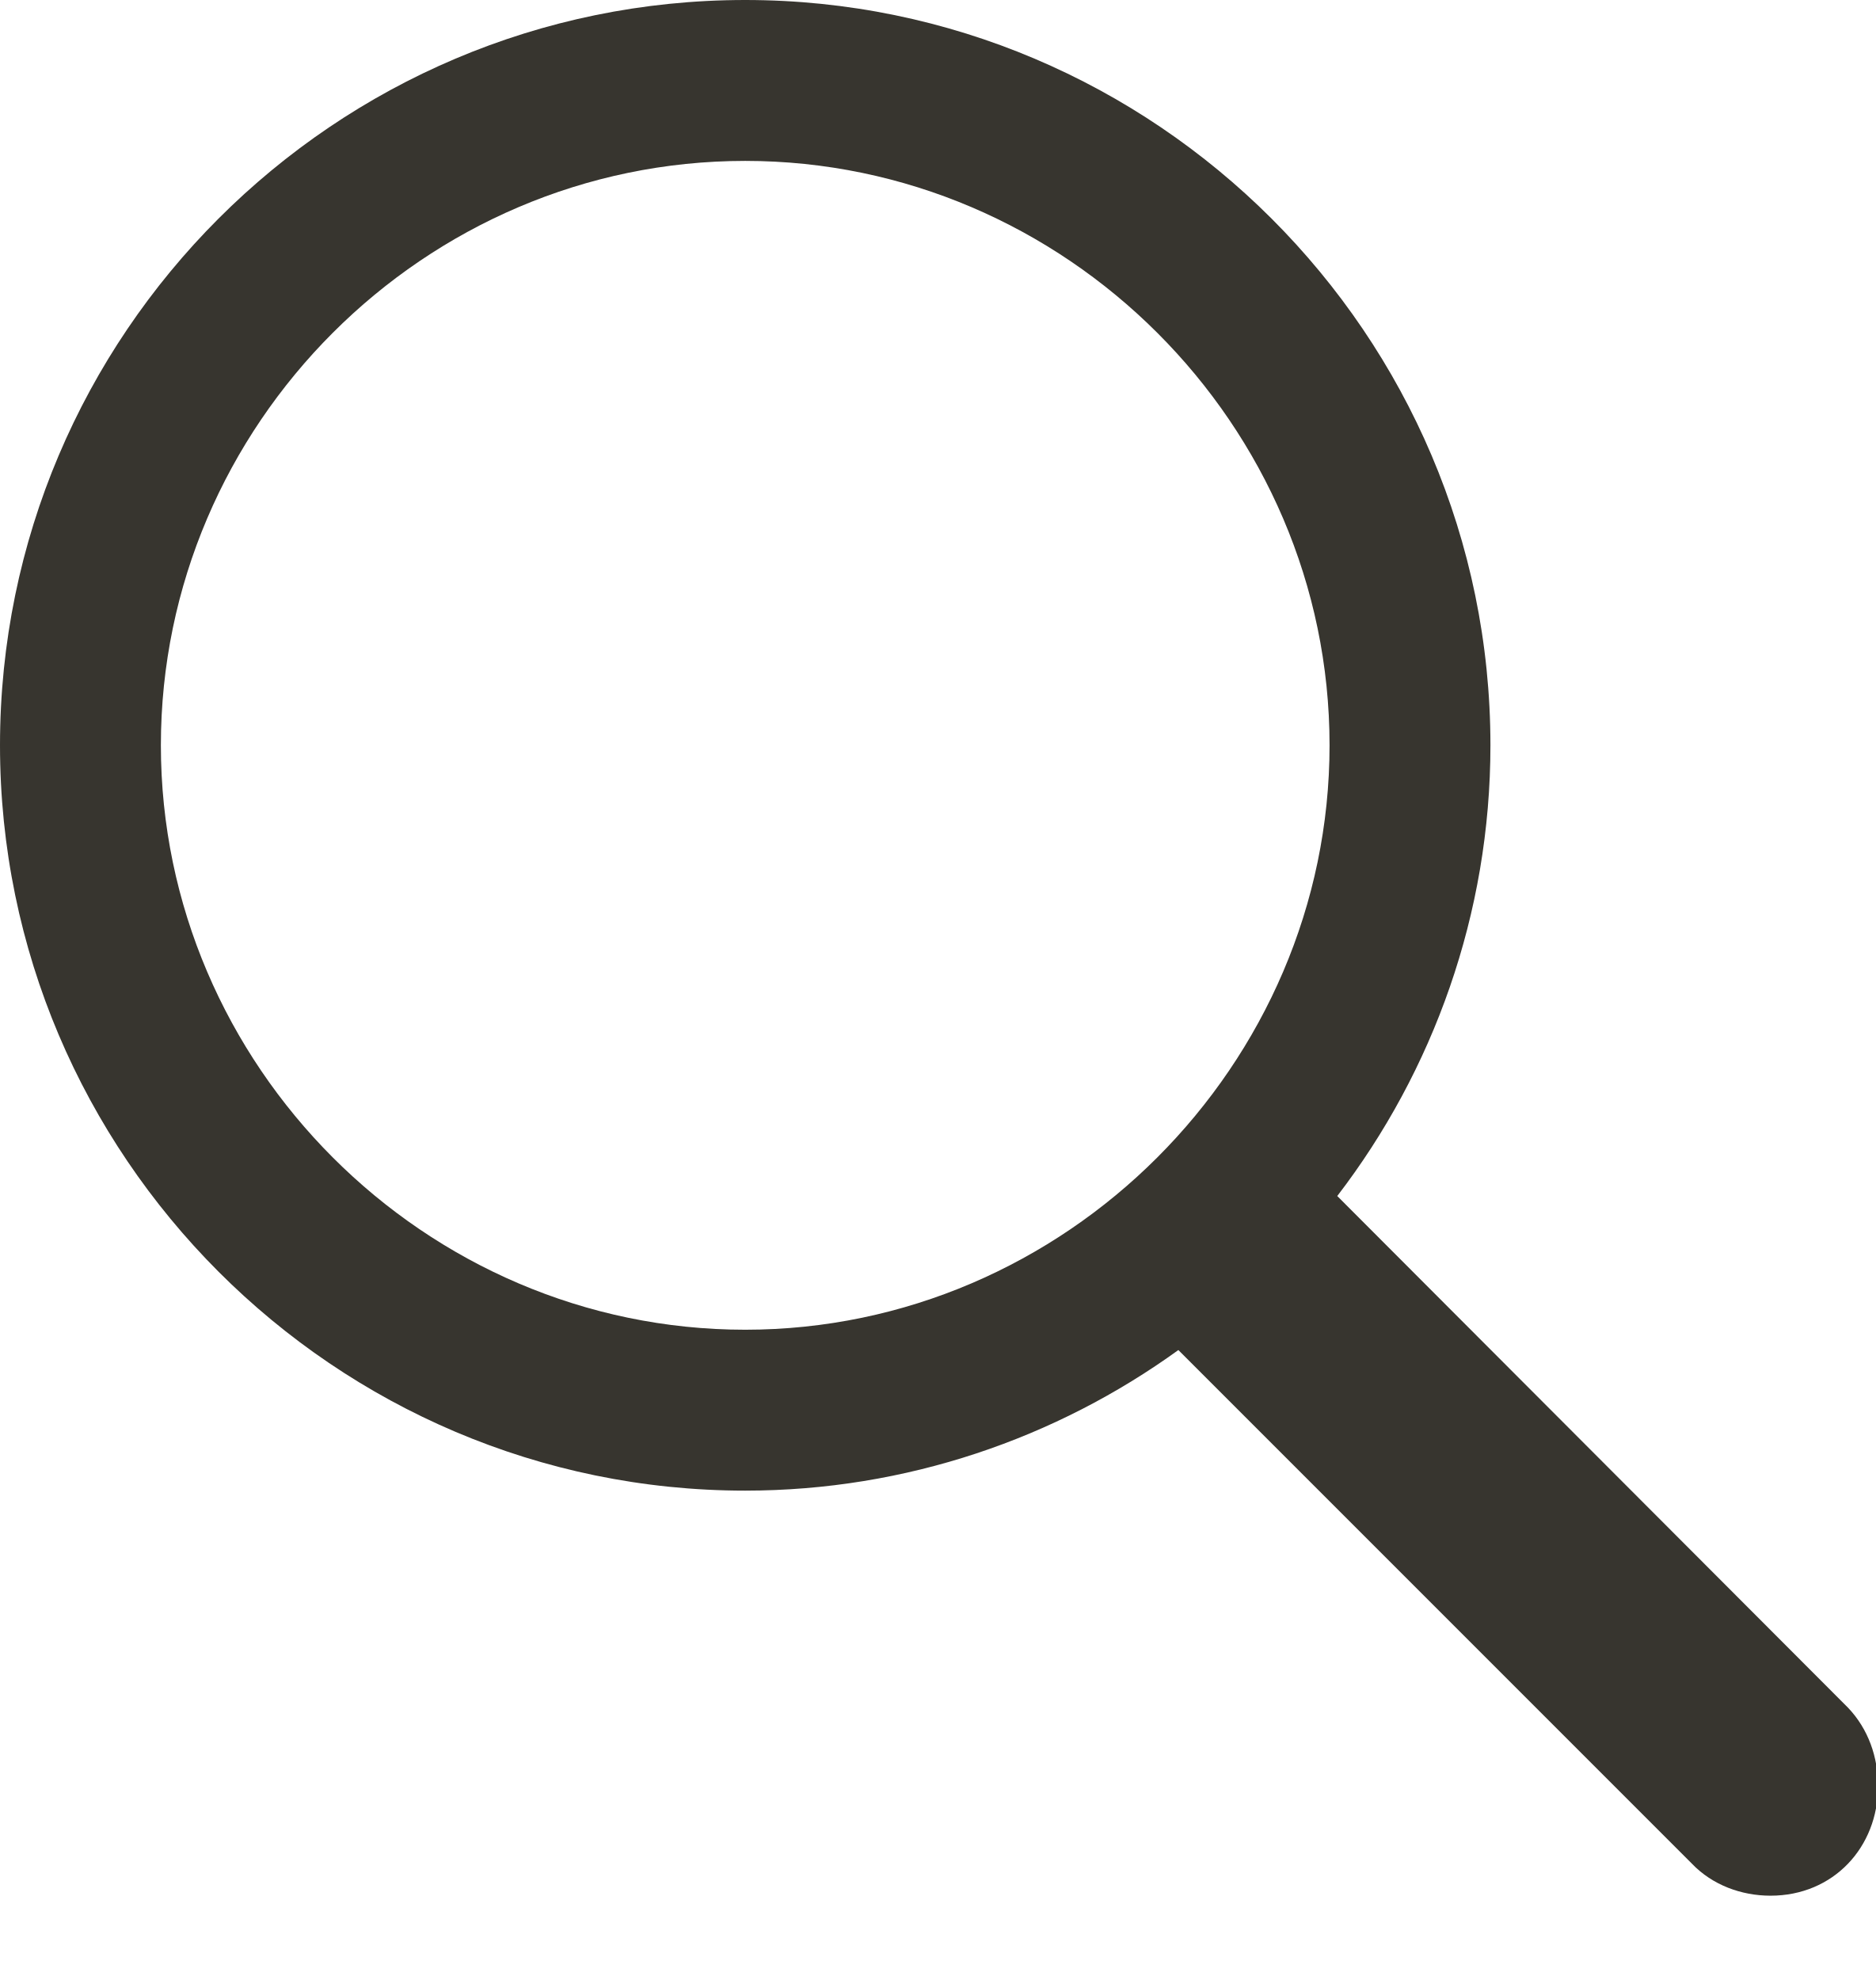
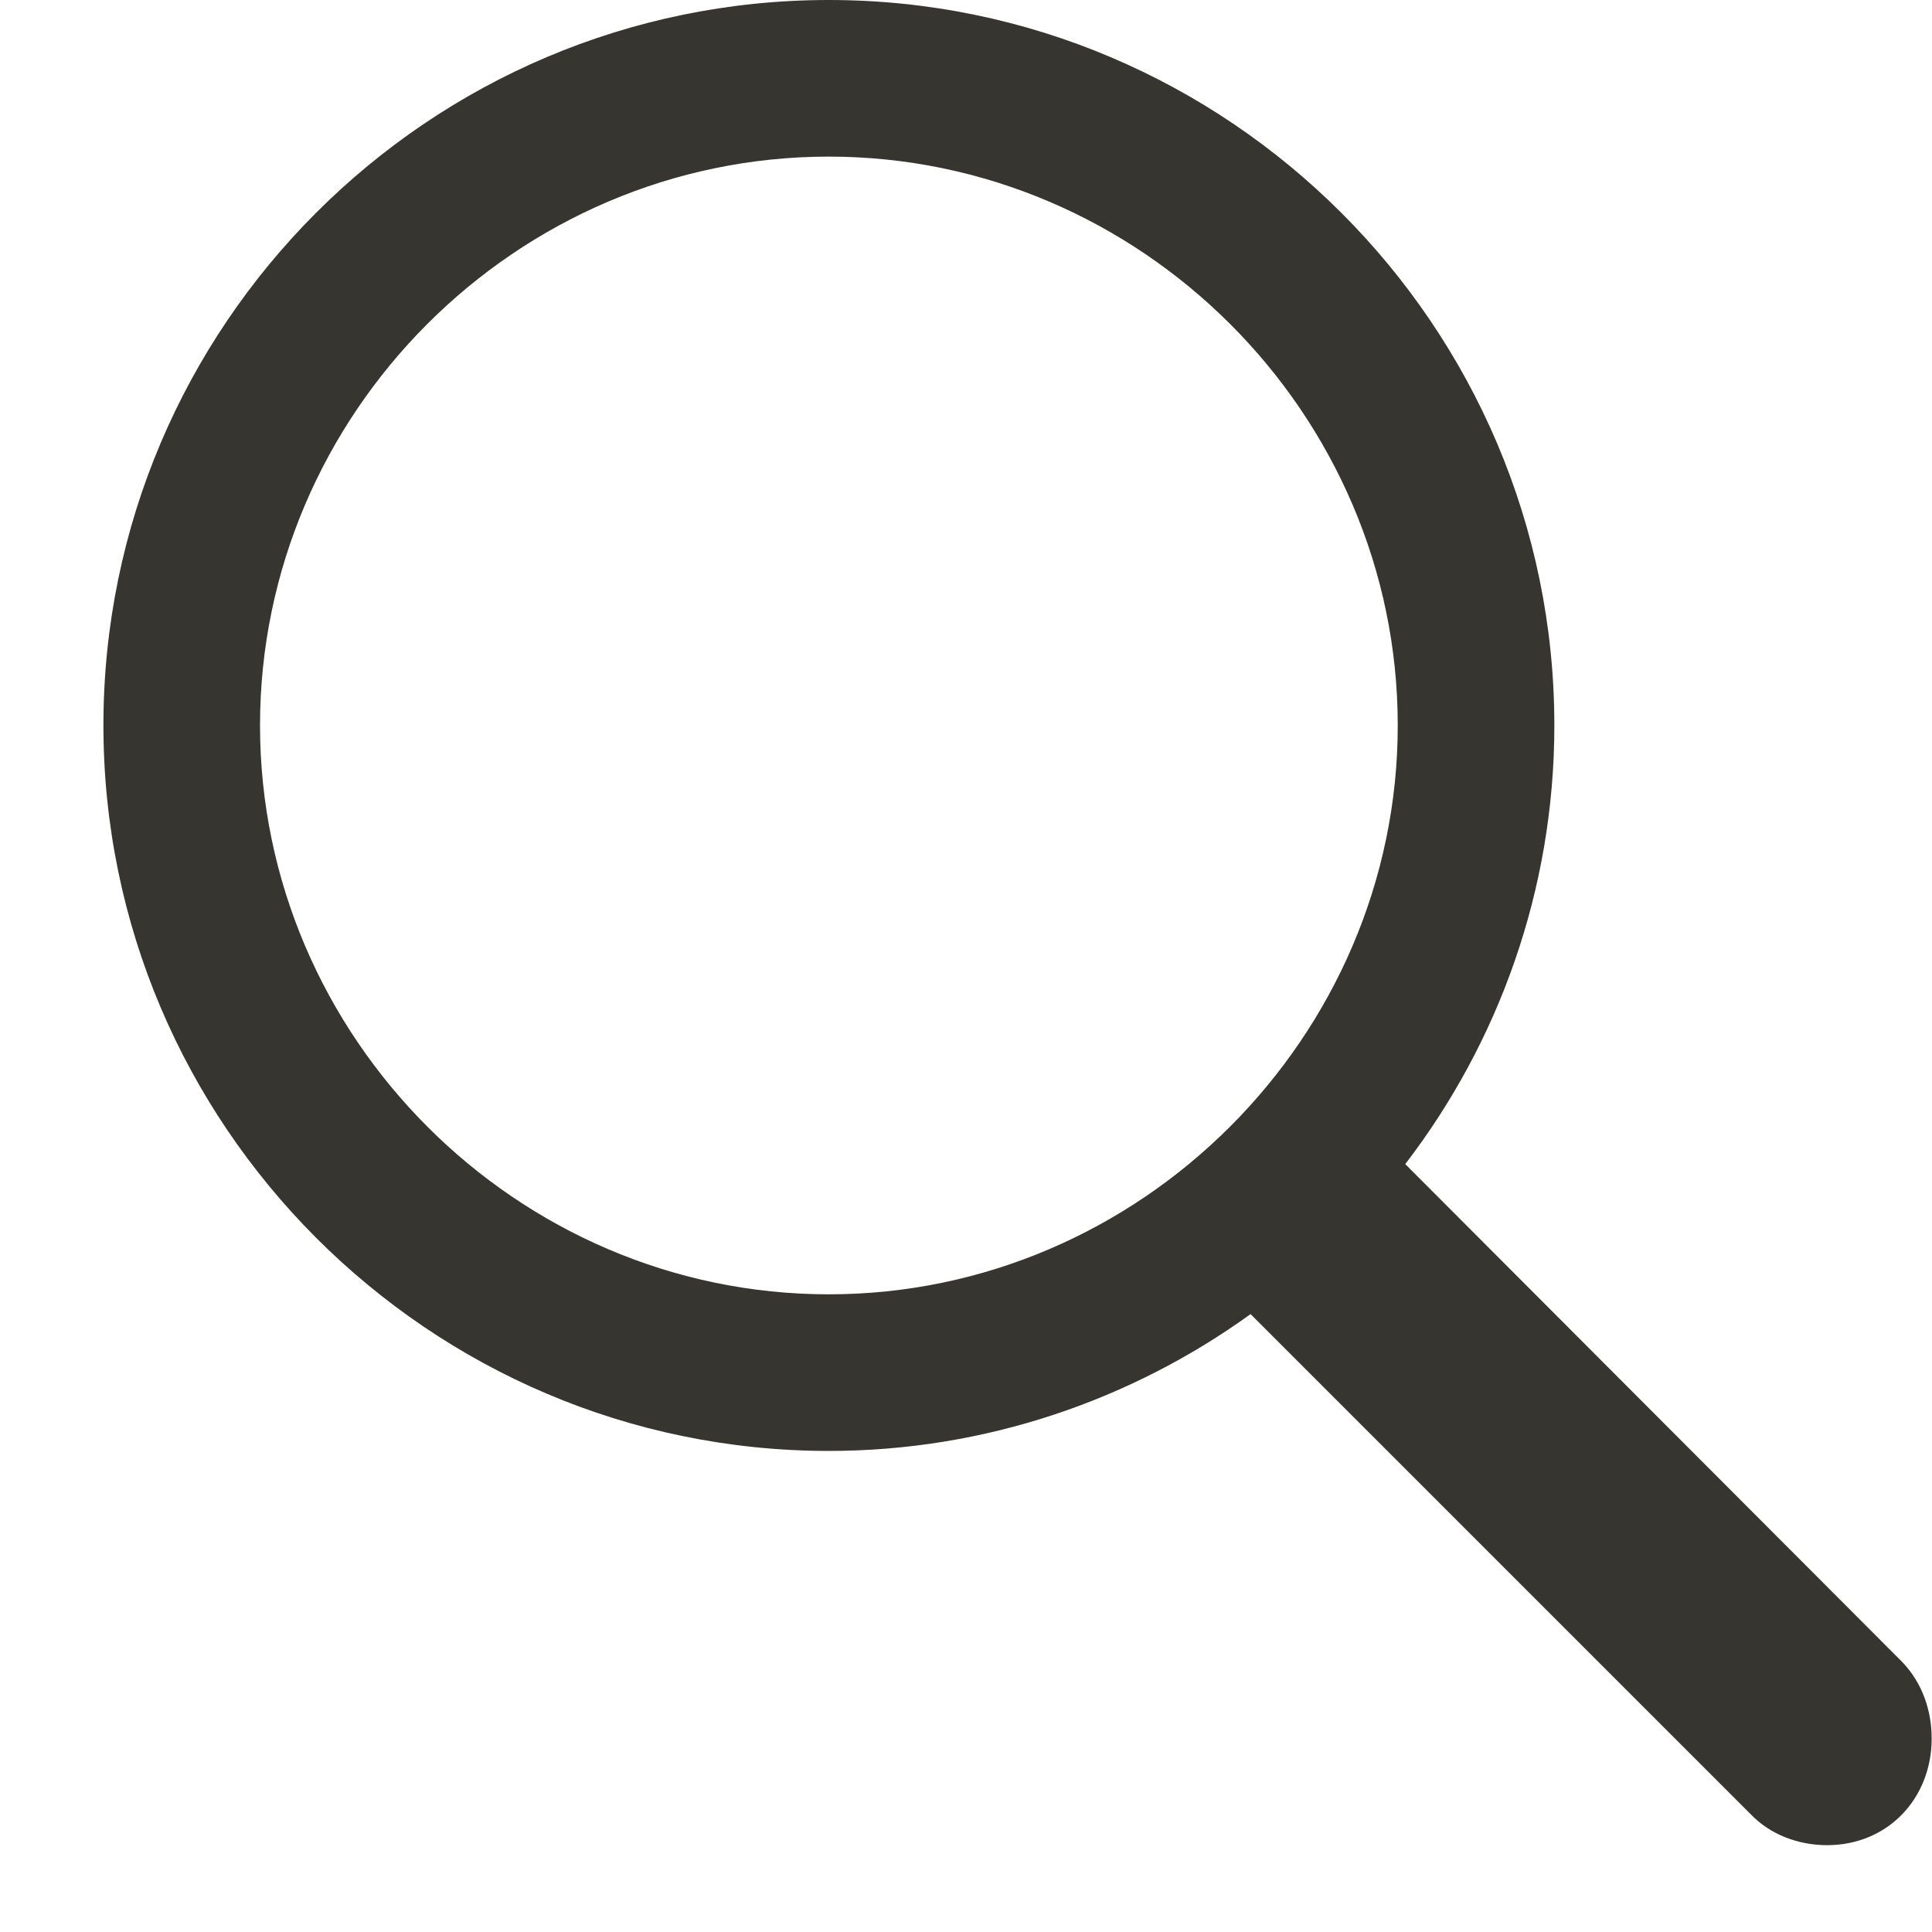
- <svg xmlns="http://www.w3.org/2000/svg" width="18px" height="19px" viewBox="0 0 18 19" version="1.1">
+ <svg xmlns="http://www.w3.org/2000/svg" width="17px" height="17px" viewBox="0 0 17 17" version="1.1">
  <g id="Page-1" stroke="none" stroke-width="1" fill="none" fill-rule="evenodd">
-     <g id="Notion-12-Copy-6" transform="translate(-336, -300)" fill="#37352F" fill-rule="nonzero">
-       <g id="Nav-Bar" transform="translate(21, 298)">
-         <path d="M322.152,16.304 C318.209,16.304 315,13.086 315,9.152 C315,5.209 318.209,2 322.152,2 C326.086,2 329.304,5.209 329.304,9.152 C329.304,10.77 328.755,12.277 327.834,13.477 L332.736,18.387 C332.931,18.592 333.024,18.861 333.024,19.14 C333.024,19.726 332.596,20.191 331.992,20.191 C331.713,20.191 331.434,20.089 331.238,19.884 L326.309,14.955 C325.137,15.802 323.696,16.304 322.152,16.304 Z M322.152,14.76 C325.221,14.76 327.76,12.221 327.76,9.152 C327.76,6.074 325.221,3.544 322.152,3.544 C319.074,3.544 316.544,6.074 316.544,9.152 C316.544,12.221 319.074,14.76 322.152,14.76 Z" id="search" />
+     <g id="Add-Cover-Image-Copy" transform="translate(-337, -298)" fill="#37352F" fill-rule="nonzero">
+       <g id="Nav-Bar" transform="translate(21, 295)">
+         <path d="M323.293,15.767 C319.774,15.767 316.91,12.895 316.91,9.383 C316.91,5.864 319.774,3 323.293,3 C326.805,3 329.677,5.864 329.677,9.383 C329.677,10.828 329.187,12.172 328.365,13.243 L332.74,17.626 C332.914,17.809 332.997,18.049 332.997,18.298 C332.997,18.821 332.615,19.236 332.076,19.236 C331.827,19.236 331.577,19.145 331.403,18.962 L327.004,14.563 C325.958,15.318 324.671,15.767 323.293,15.767 Z M323.293,14.389 C326.033,14.389 328.299,12.123 328.299,9.383 C328.299,6.636 326.033,4.378 323.293,4.378 C320.546,4.378 318.288,6.636 318.288,9.383 C318.288,12.123 320.546,14.389 323.293,14.389 Z" id="Search" />
      </g>
    </g>
  </g>
</svg>
